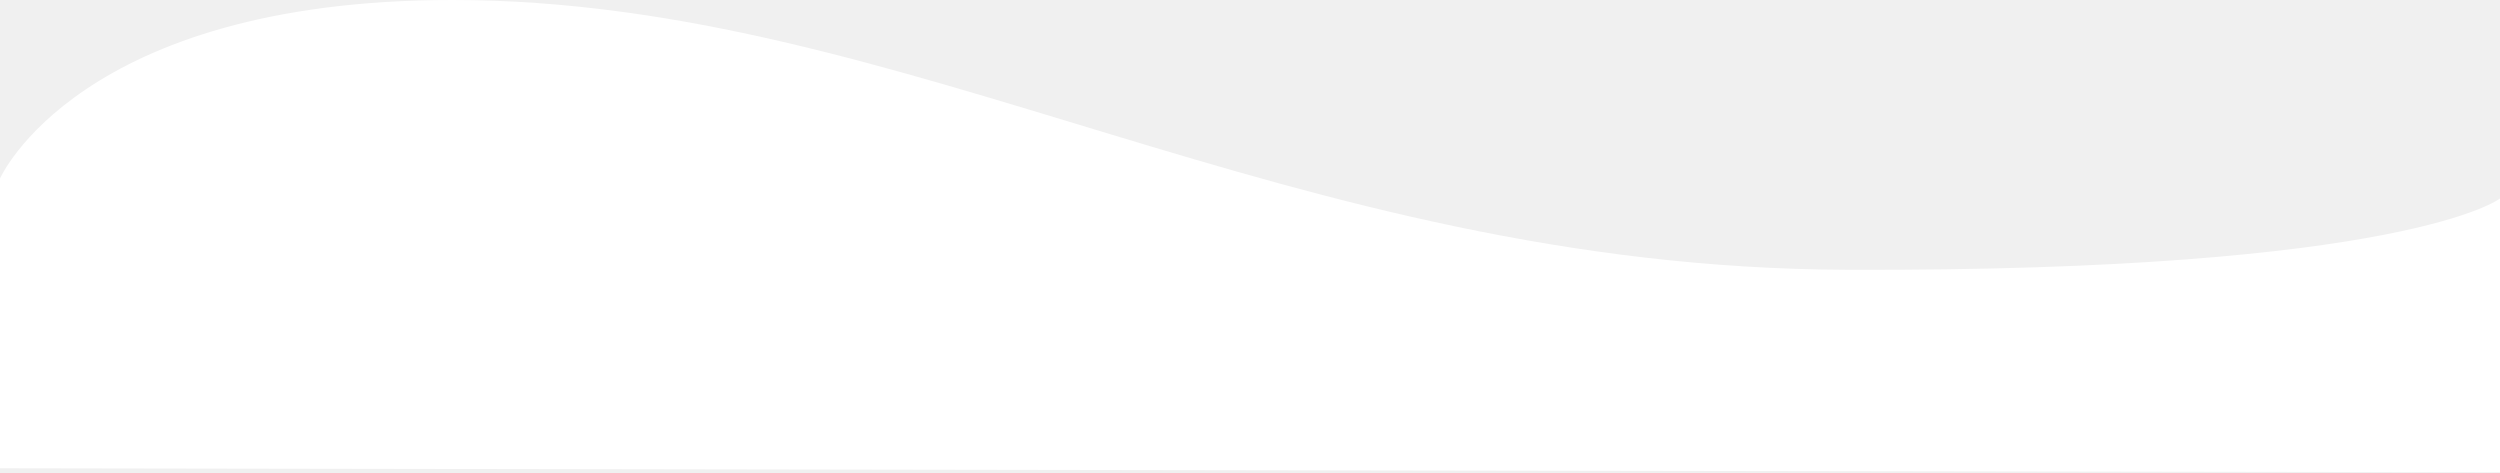
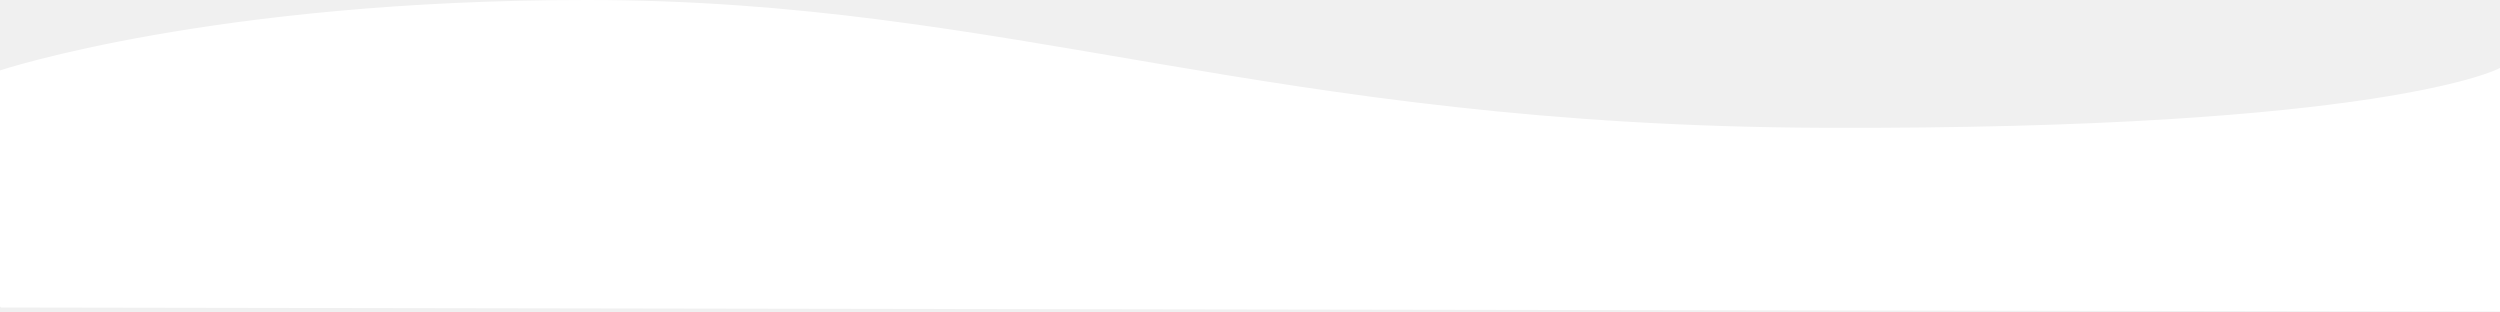
- <svg xmlns="http://www.w3.org/2000/svg" id="Capa_1" data-name="Capa 1" viewBox="0 0 1654.98 312.64">
+ <svg xmlns="http://www.w3.org/2000/svg" id="Capa_2" data-name="Capa 2" viewBox="0 0 1655.98 206.35">
  <defs>
    <style>
      .cls-1 {
        fill: #fff;
+         stroke: #fff;
+         stroke-miterlimit: 10;
      }
    </style>
  </defs>
-   <path class="cls-1" d="M0,309.99V118.17S52.02,0,299.41,0c300.3,0,552.98,177.27,923.4,178.6,370.42,1.32,432.17-47.2,432.17-47.2v181.24L0,309.99" />
+   <g id="Capa_1-2" data-name="Capa 1">
+     <path class="cls-1" d="M.5,203.19V47.01S141.11,.5,388.5,.5c281,0,449.58,83.33,820,84.66,370.42,1.32,446.98-39.32,446.98-39.32V205.84S.5,203.19,.5,203.19" />
+   </g>
</svg>
